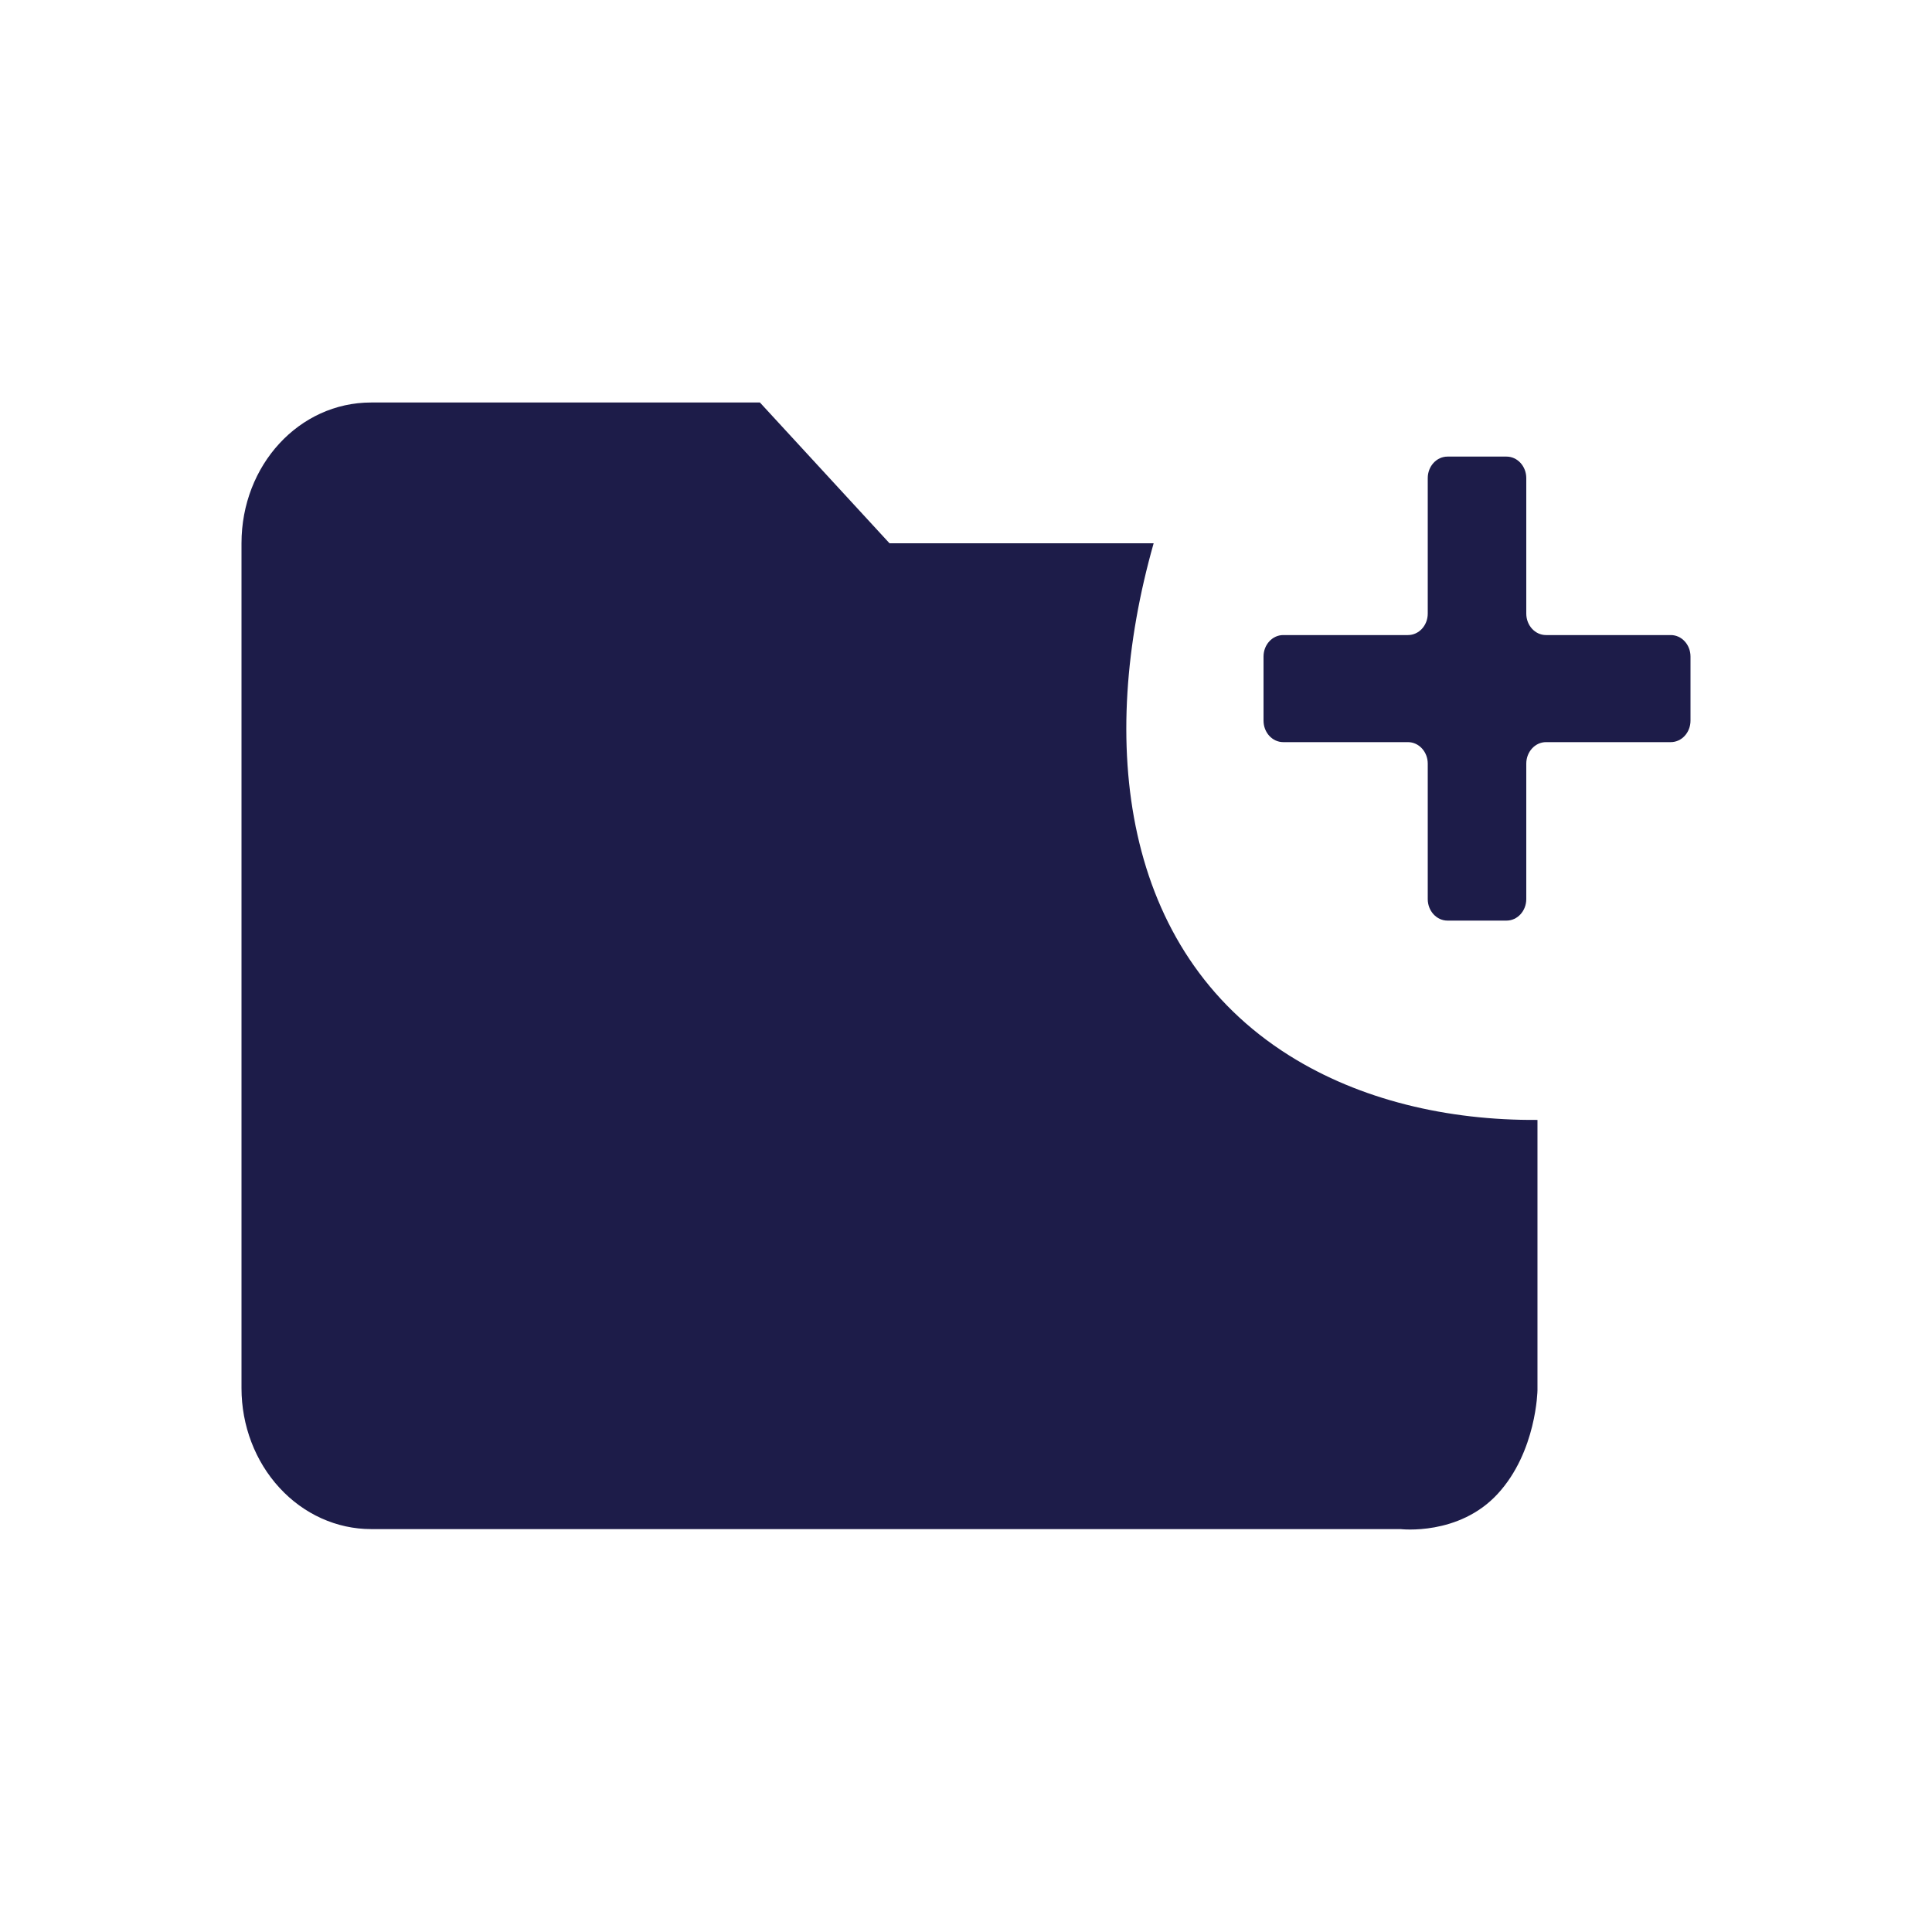
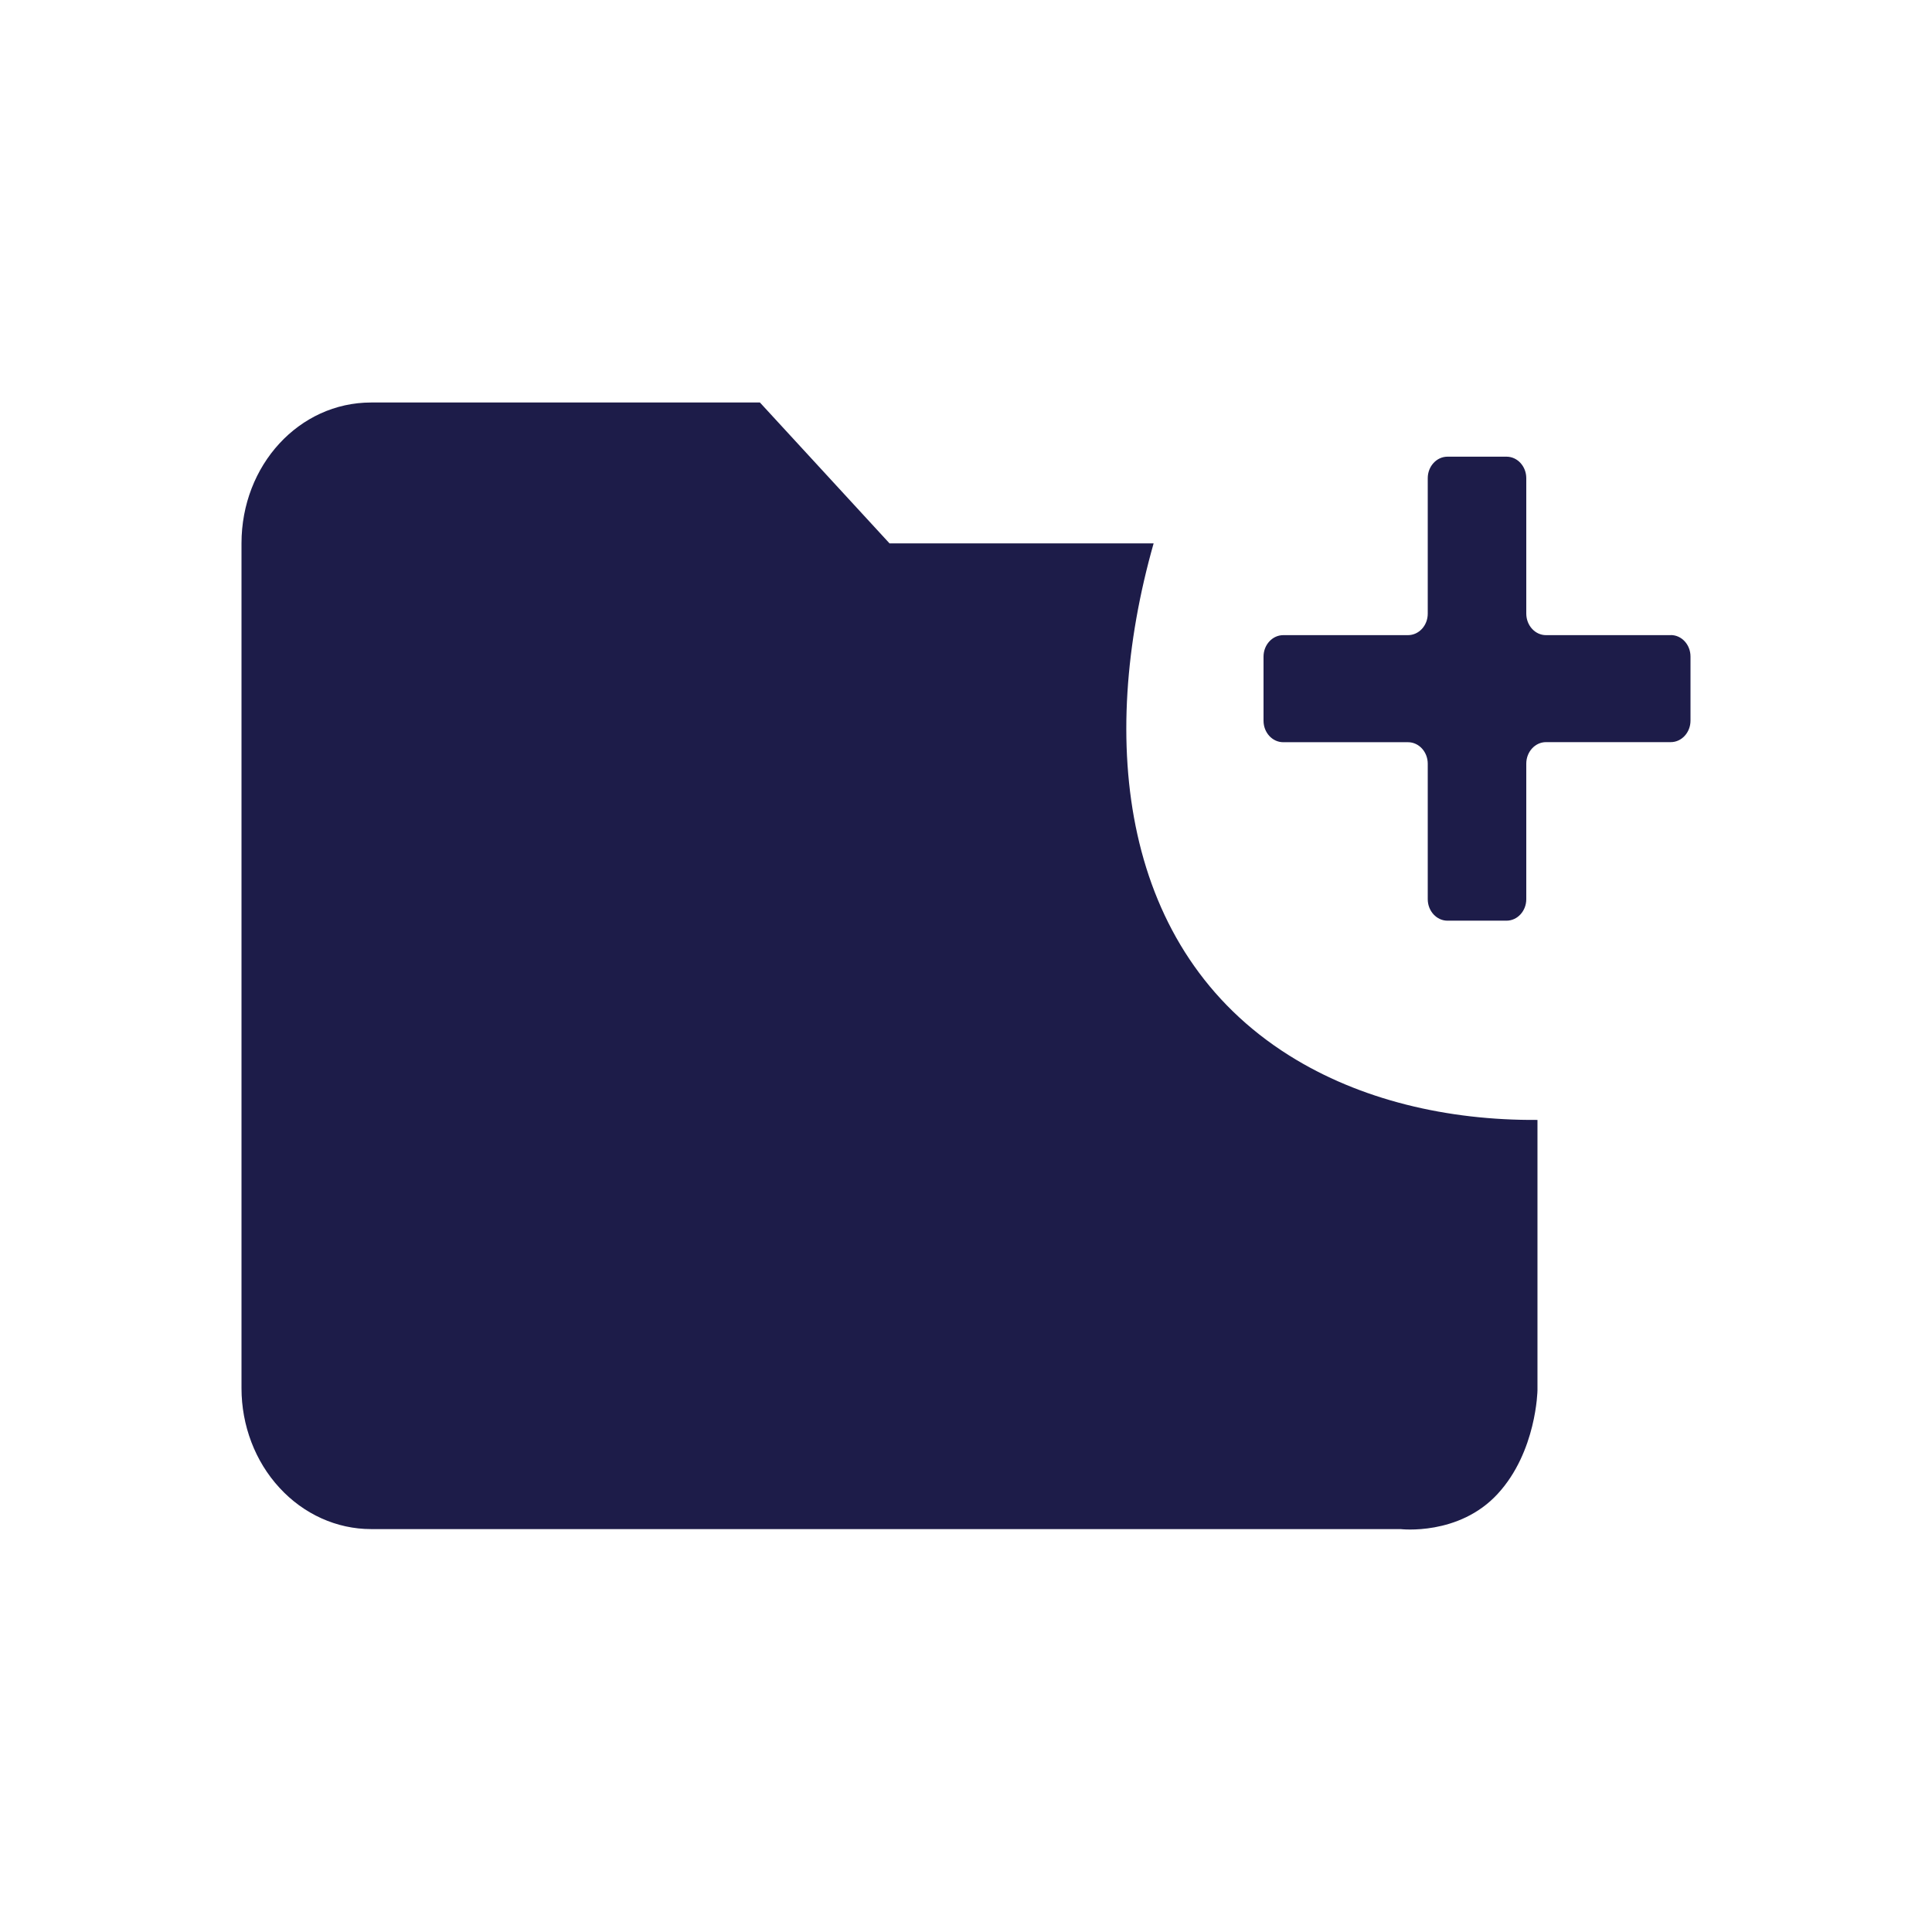
- <svg xmlns="http://www.w3.org/2000/svg" width="24" height="24" viewBox="0 0 24 24" fill="none">
-   <path d="M20.755 7.889H19.205C19.07 7.889 18.96 7.77 18.96 7.622V5.939C18.96 5.792 18.85 5.672 18.715 5.672H17.981C17.846 5.672 17.736 5.792 17.736 5.939V7.622C17.736 7.77 17.626 7.889 17.49 7.889H15.941C15.806 7.889 15.696 8.008 15.696 8.156V8.952C15.696 9.1 15.806 9.219 15.941 9.219H17.49C17.626 9.219 17.736 9.339 17.736 9.486V11.169C17.736 11.316 17.846 11.436 17.981 11.436H18.715C18.85 11.436 18.96 11.316 18.96 11.169V9.486C18.96 9.339 19.07 9.219 19.205 9.219H20.755C20.89 9.219 21 9.1 21 8.952V8.156C21 8.008 20.89 7.889 20.755 7.889Z" fill="#1D1C49" />
-   <path fill-rule="evenodd" clip-rule="evenodd" d="M14.331 6.749H11.05L9.44 5H4.61C3.716 5 3 5.778 3 6.749V17.245C3 17.709 3.17 18.154 3.472 18.482C3.773 18.81 4.183 18.995 4.61 18.995H17.398C17.398 18.995 18.123 19.082 18.605 18.557C19.088 18.033 19.099 17.271 19.099 17.271V13.912C17.981 13.92 16.895 13.664 16.017 13.113C13.932 11.805 13.63 9.22 14.331 6.749Z" fill="#1D1C49" />
+ <svg xmlns="http://www.w3.org/2000/svg" width="24" height="24" fill="none">
+   <path fill="#1D1C49" d="M20.755 7.89h-1.55c-.135 0-.245-.12-.245-.268V5.94c0-.147-.11-.267-.245-.267h-.734c-.135 0-.245.12-.245.267v1.683c0 .148-.11.267-.246.267h-1.549c-.135 0-.245.12-.245.267v.796c0 .148.11.267.245.267h1.55c.135 0 .245.12.245.267v1.683c0 .147.11.267.245.267h.733c.136 0 .246-.12.246-.267V9.486c0-.147.11-.267.245-.267h1.55c.135 0 .245-.12.245-.267v-.796c0-.148-.11-.267-.245-.267Z" />
+   <path fill="#1D1C49" fill-rule="evenodd" d="M14.331 6.75H11.05L9.44 5H4.61C3.716 5 3 5.778 3 6.75v10.495c0 .464.17.91.472 1.237.301.328.711.513 1.138.513h12.788s.725.087 1.207-.438c.483-.524.494-1.286.494-1.286v-3.359c-1.118.008-2.204-.248-3.082-.799-2.085-1.308-2.387-3.893-1.686-6.364Z" clip-rule="evenodd" />
</svg>
